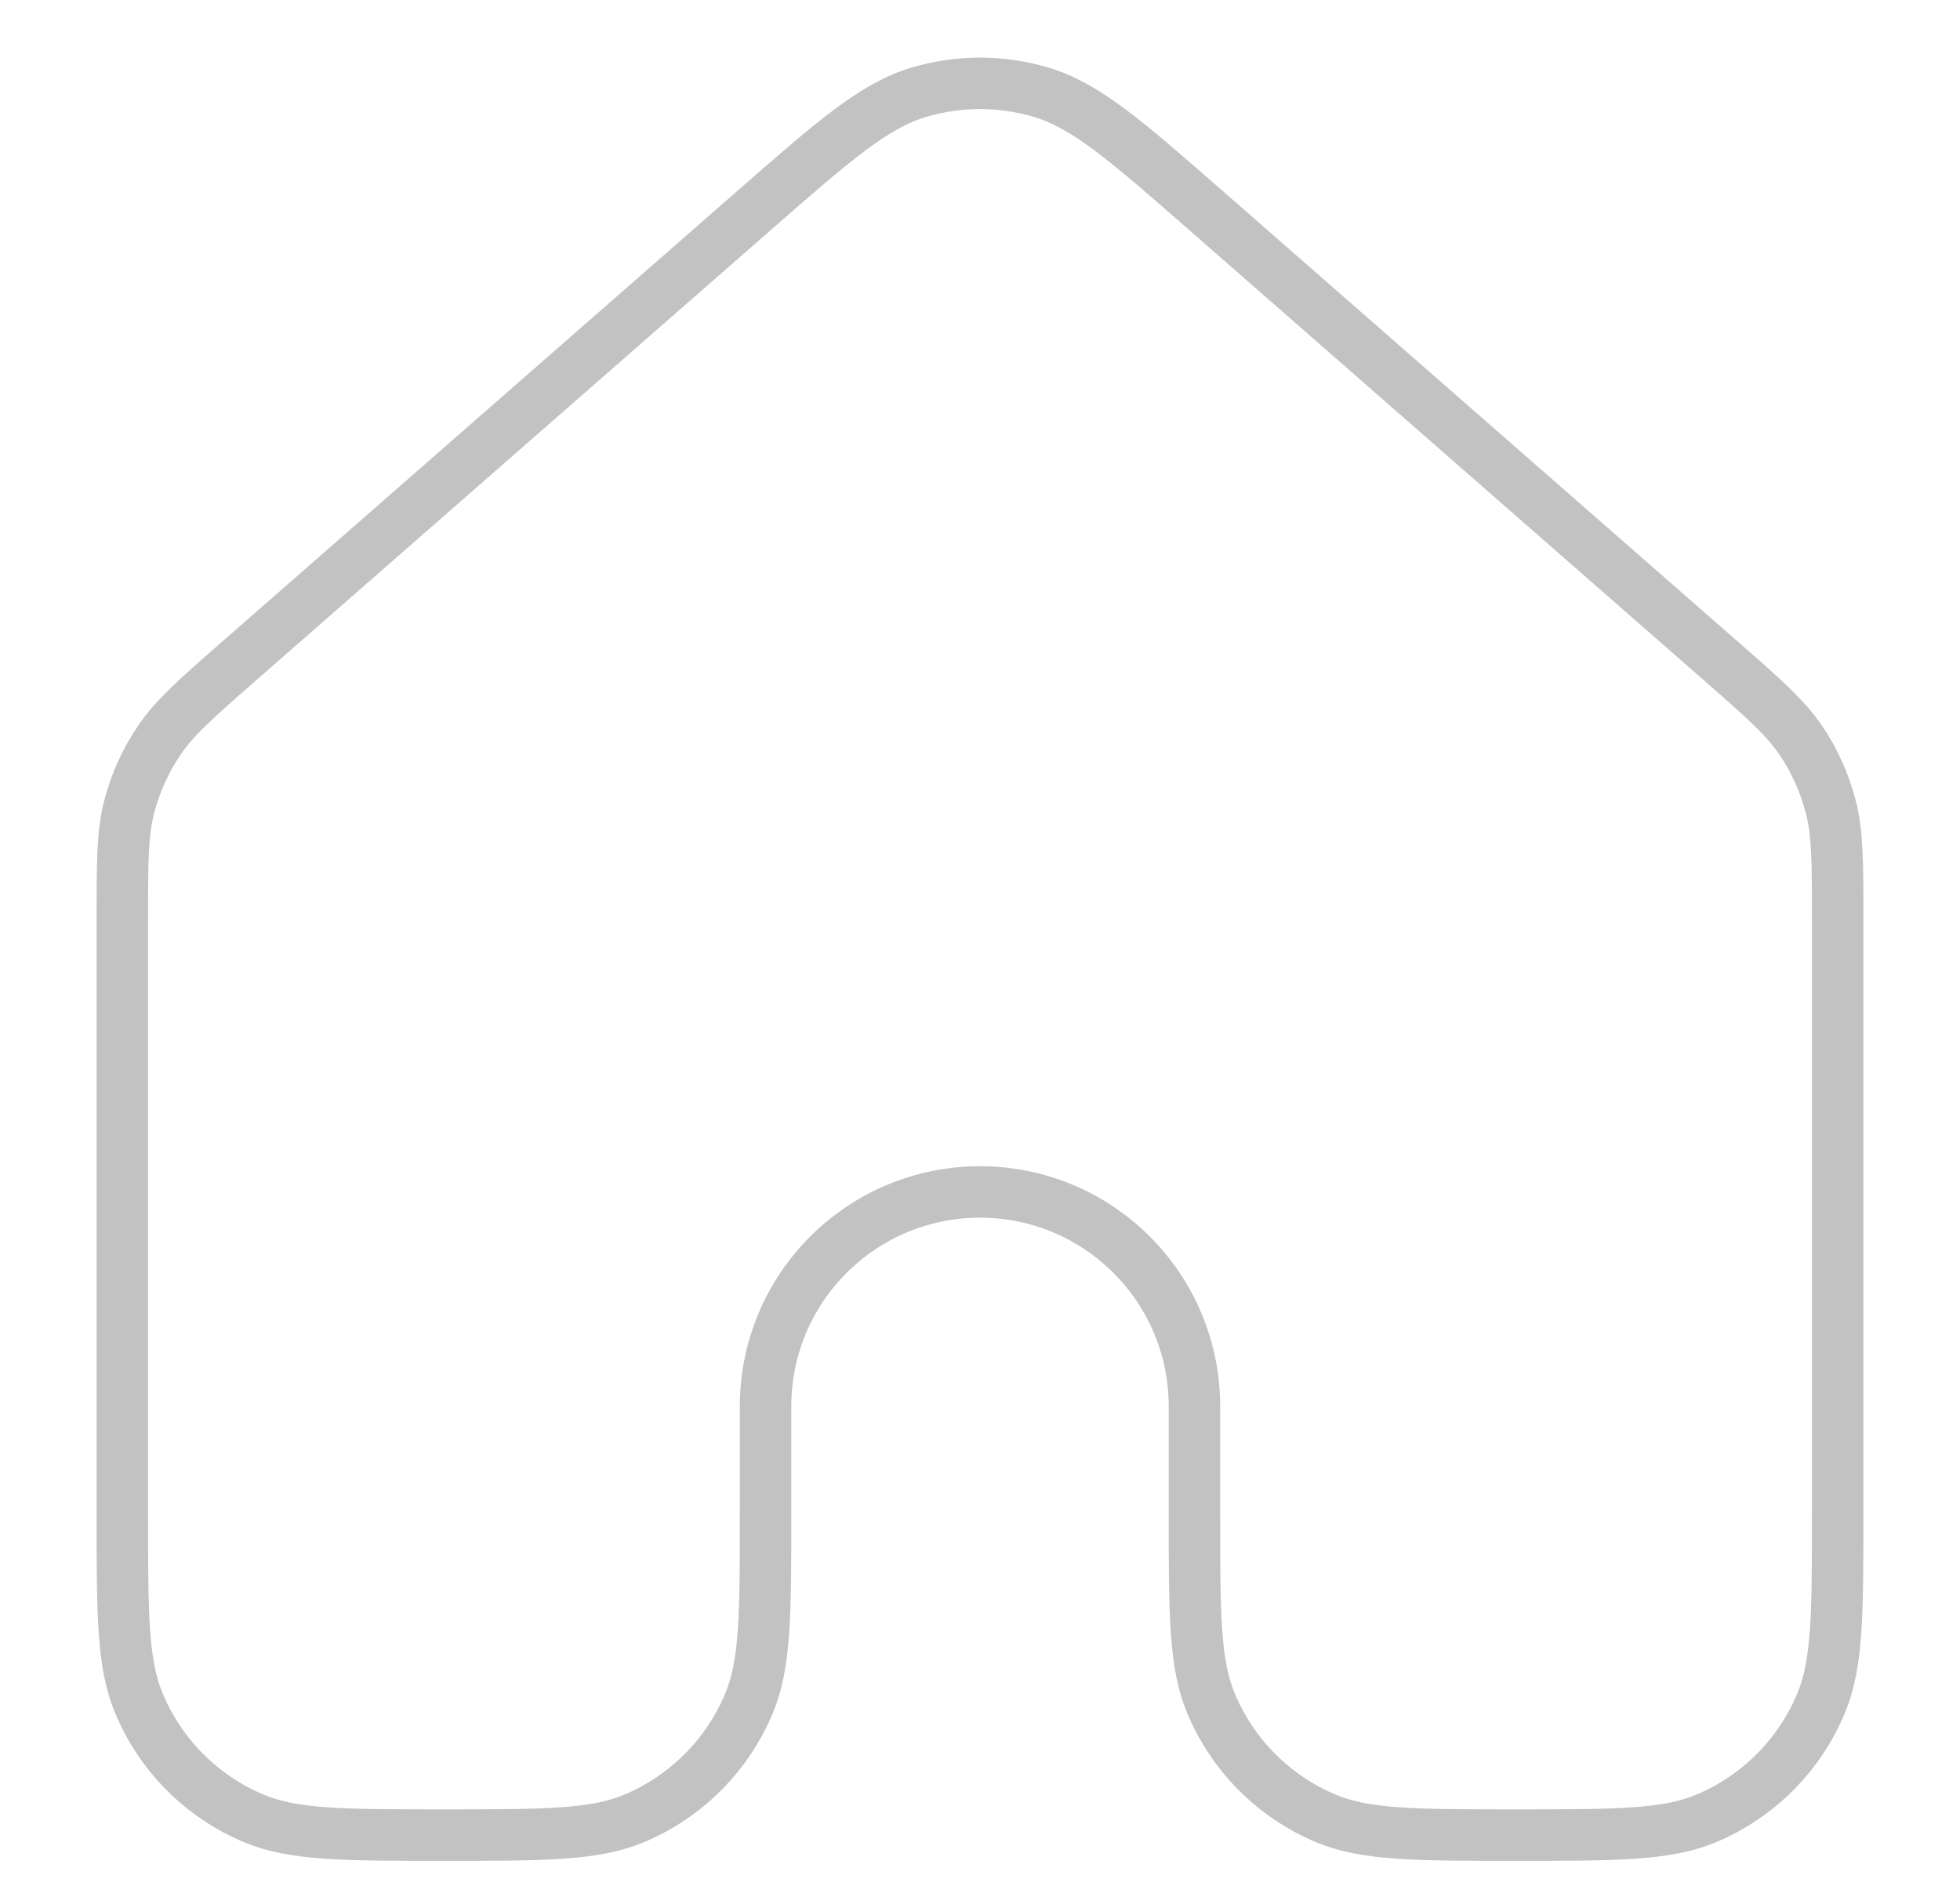
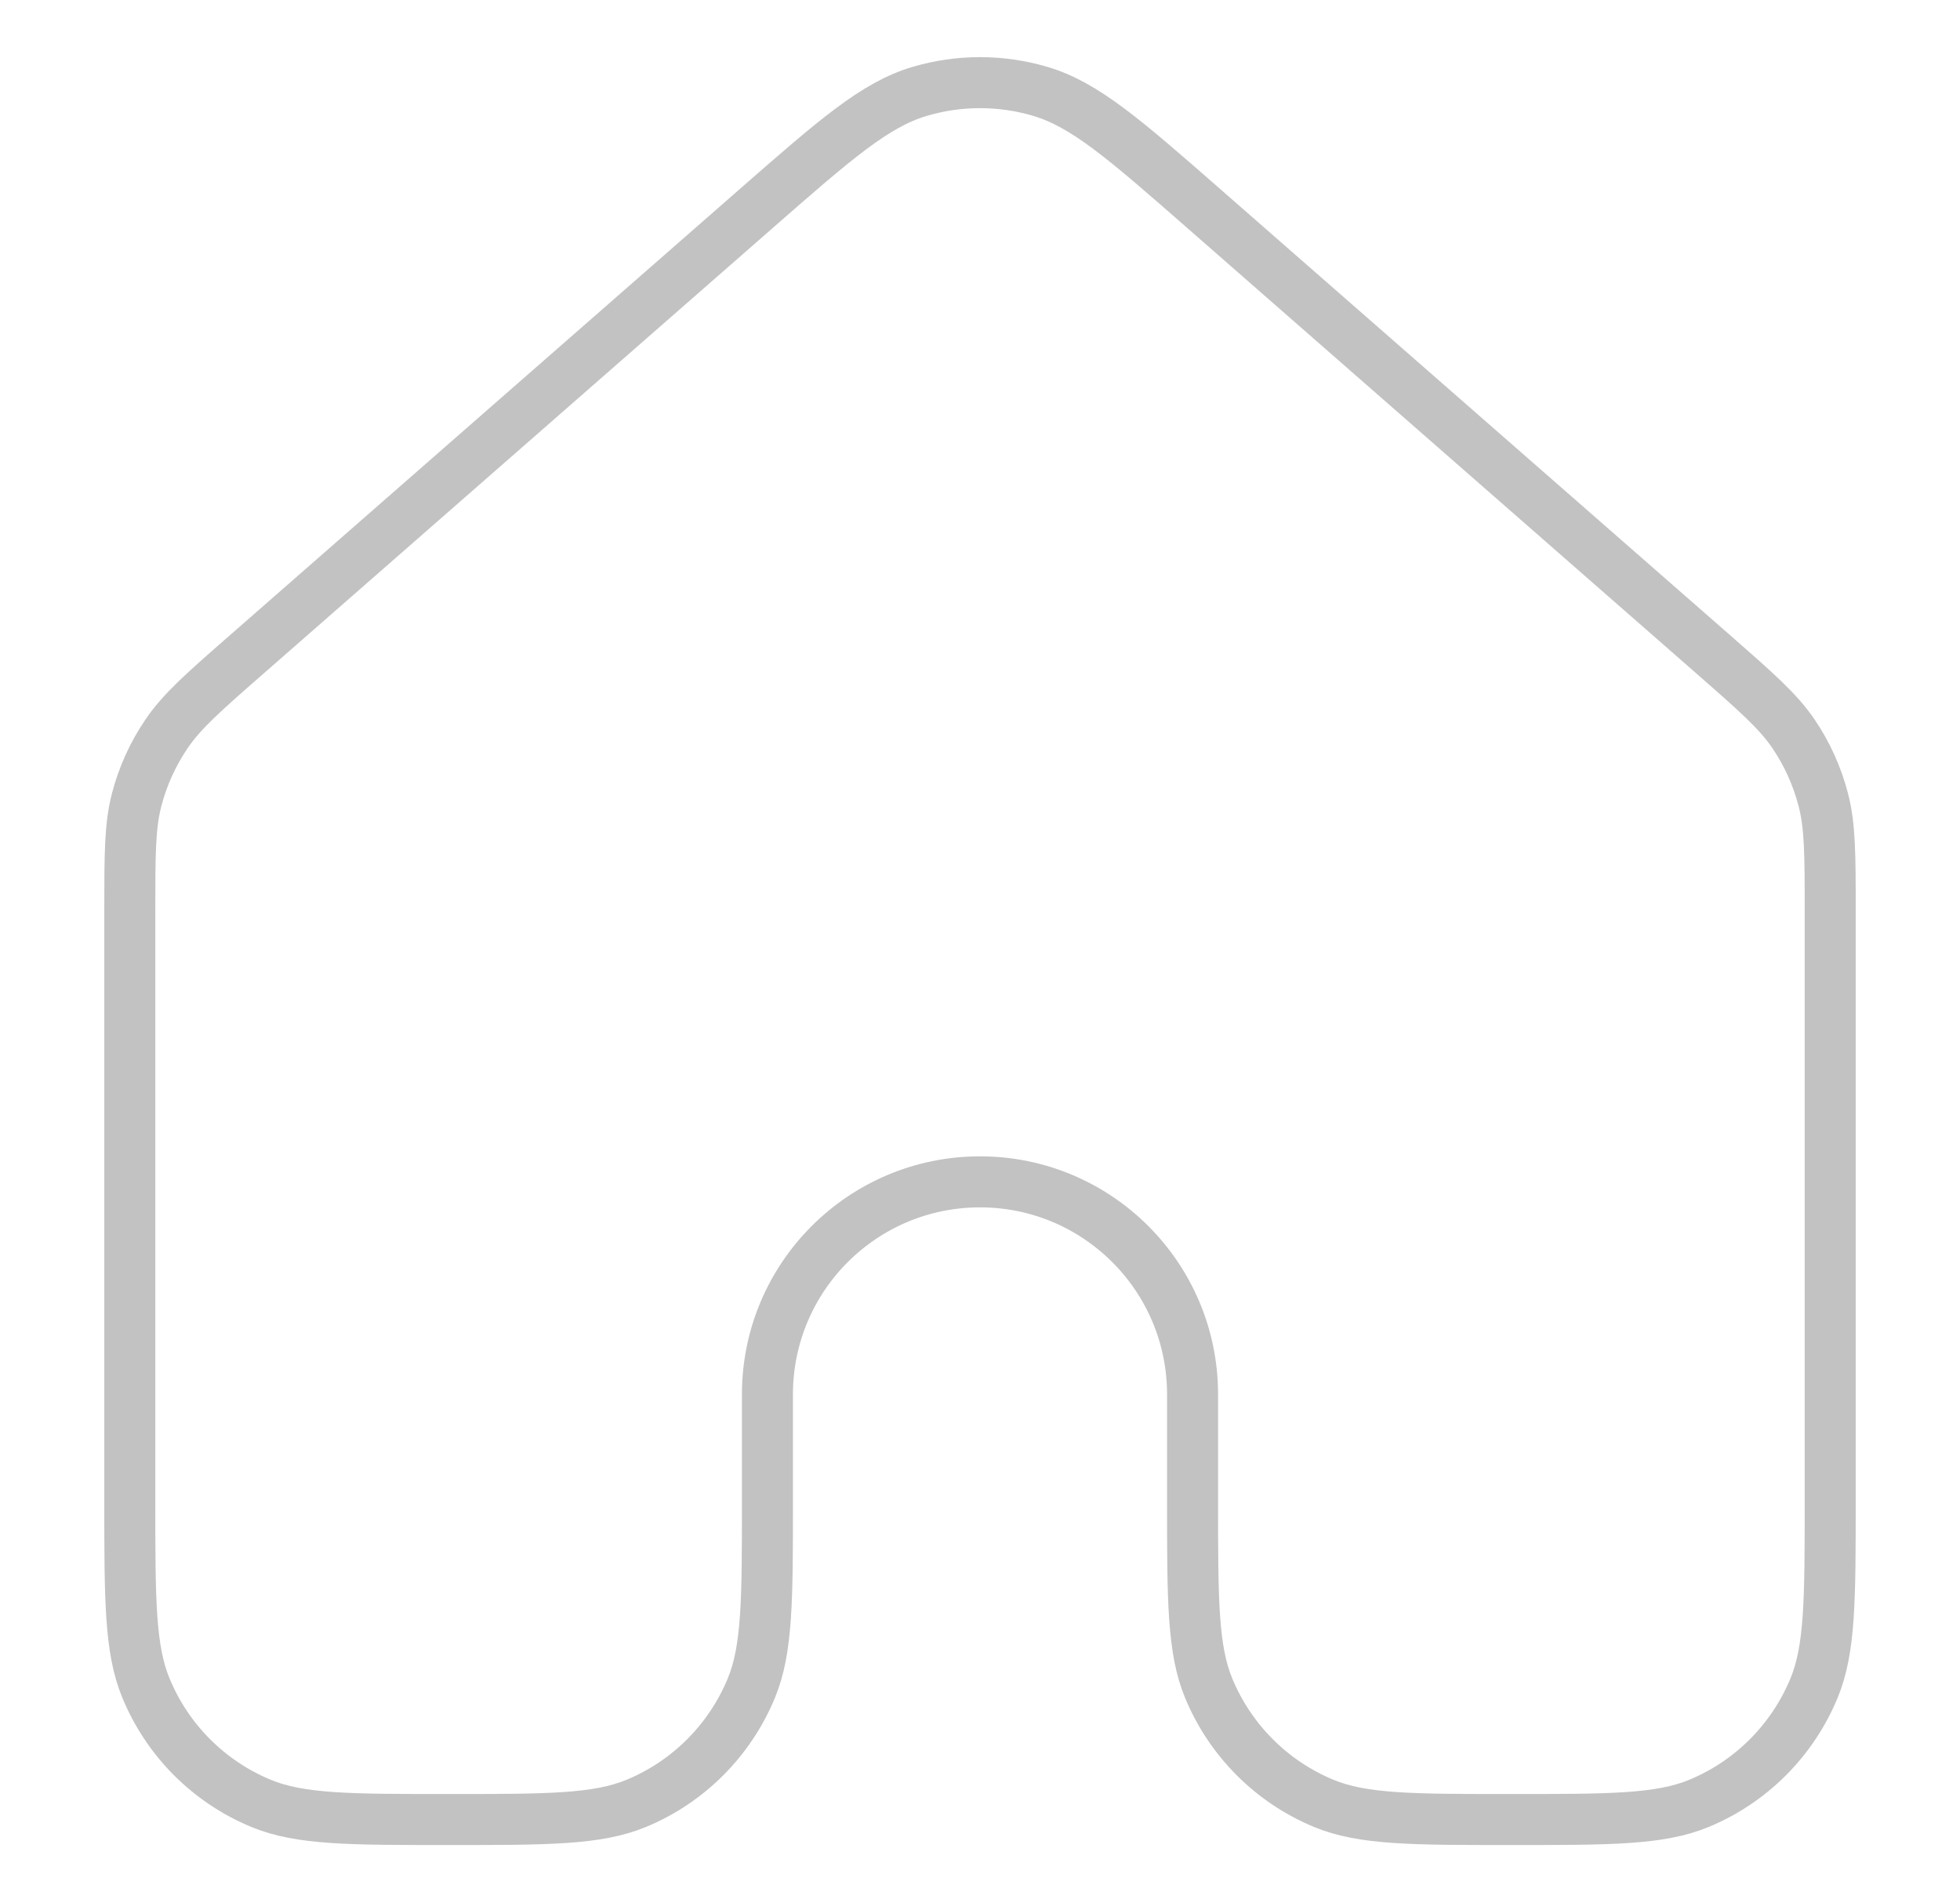
- <svg xmlns="http://www.w3.org/2000/svg" width="35" height="34" viewBox="0 0 36 37" fill="none">
+ <svg xmlns="http://www.w3.org/2000/svg" width="27" height="26" viewBox="0 0 36 37" fill="none">
  <path d="M34.667 29.417V17.859C34.667 16.745 34.666 16.189 34.53 15.671C34.41 15.211 34.214 14.777 33.947 14.384C33.646 13.942 33.228 13.574 32.391 12.841L22.39 4.091C20.835 2.73 20.057 2.05 19.182 1.791C18.411 1.563 17.589 1.563 16.818 1.791C15.943 2.05 15.166 2.729 13.613 4.088L3.61 12.841C2.772 13.574 2.354 13.942 2.054 14.384C1.787 14.777 1.589 15.211 1.469 15.671C1.333 16.189 1.333 16.745 1.333 17.859V29.417C1.333 31.358 1.333 32.329 1.651 33.094C2.073 34.115 2.884 34.927 3.905 35.35C4.671 35.667 5.641 35.667 7.583 35.667C9.524 35.667 10.496 35.667 11.262 35.35C12.283 34.927 13.093 34.115 13.516 33.095C13.833 32.329 13.833 31.358 13.833 29.417V27.333C13.833 25.032 15.699 23.167 18 23.167C20.301 23.167 22.167 25.032 22.167 27.333V29.417C22.167 31.358 22.167 32.329 22.484 33.095C22.907 34.115 23.717 34.927 24.738 35.35C25.504 35.667 26.475 35.667 28.416 35.667C30.358 35.667 31.329 35.667 32.095 35.35C33.116 34.927 33.926 34.115 34.349 33.094C34.666 32.329 34.667 31.358 34.667 29.417Z" stroke="#333334" stroke-opacity="0.3" stroke-width="1" stroke-linecap="round" stroke-linejoin="round" />
</svg>
